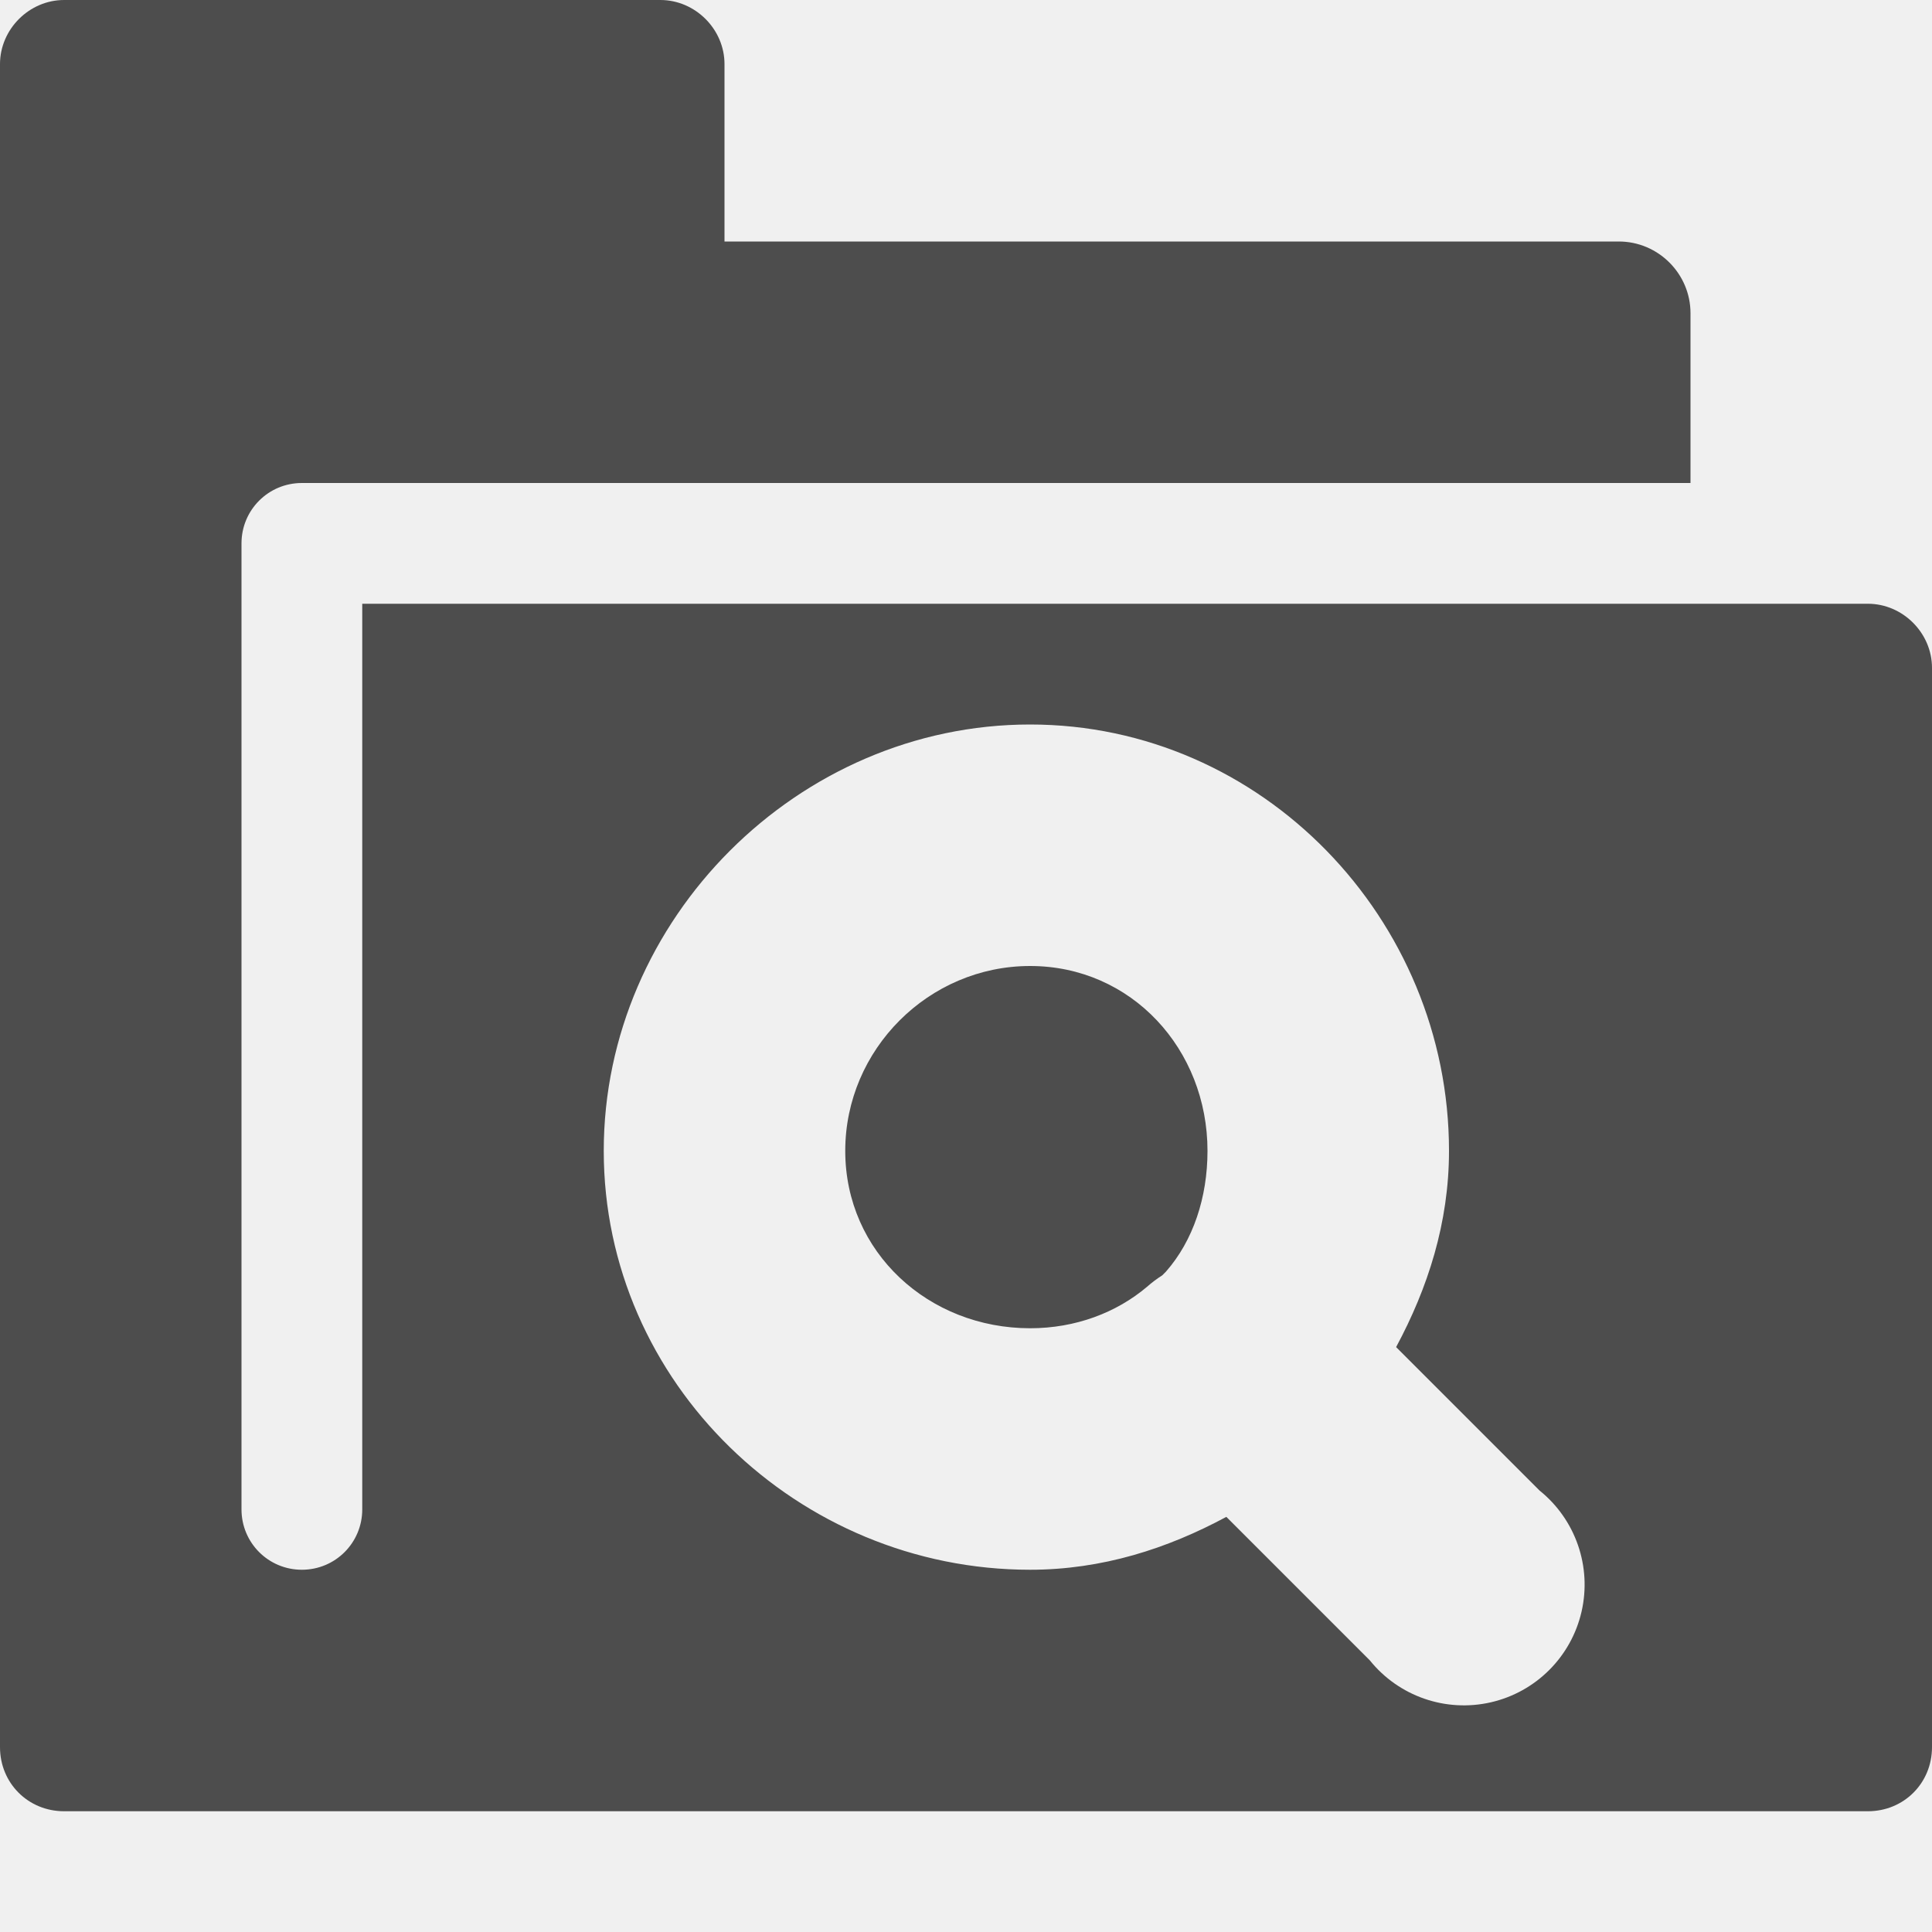
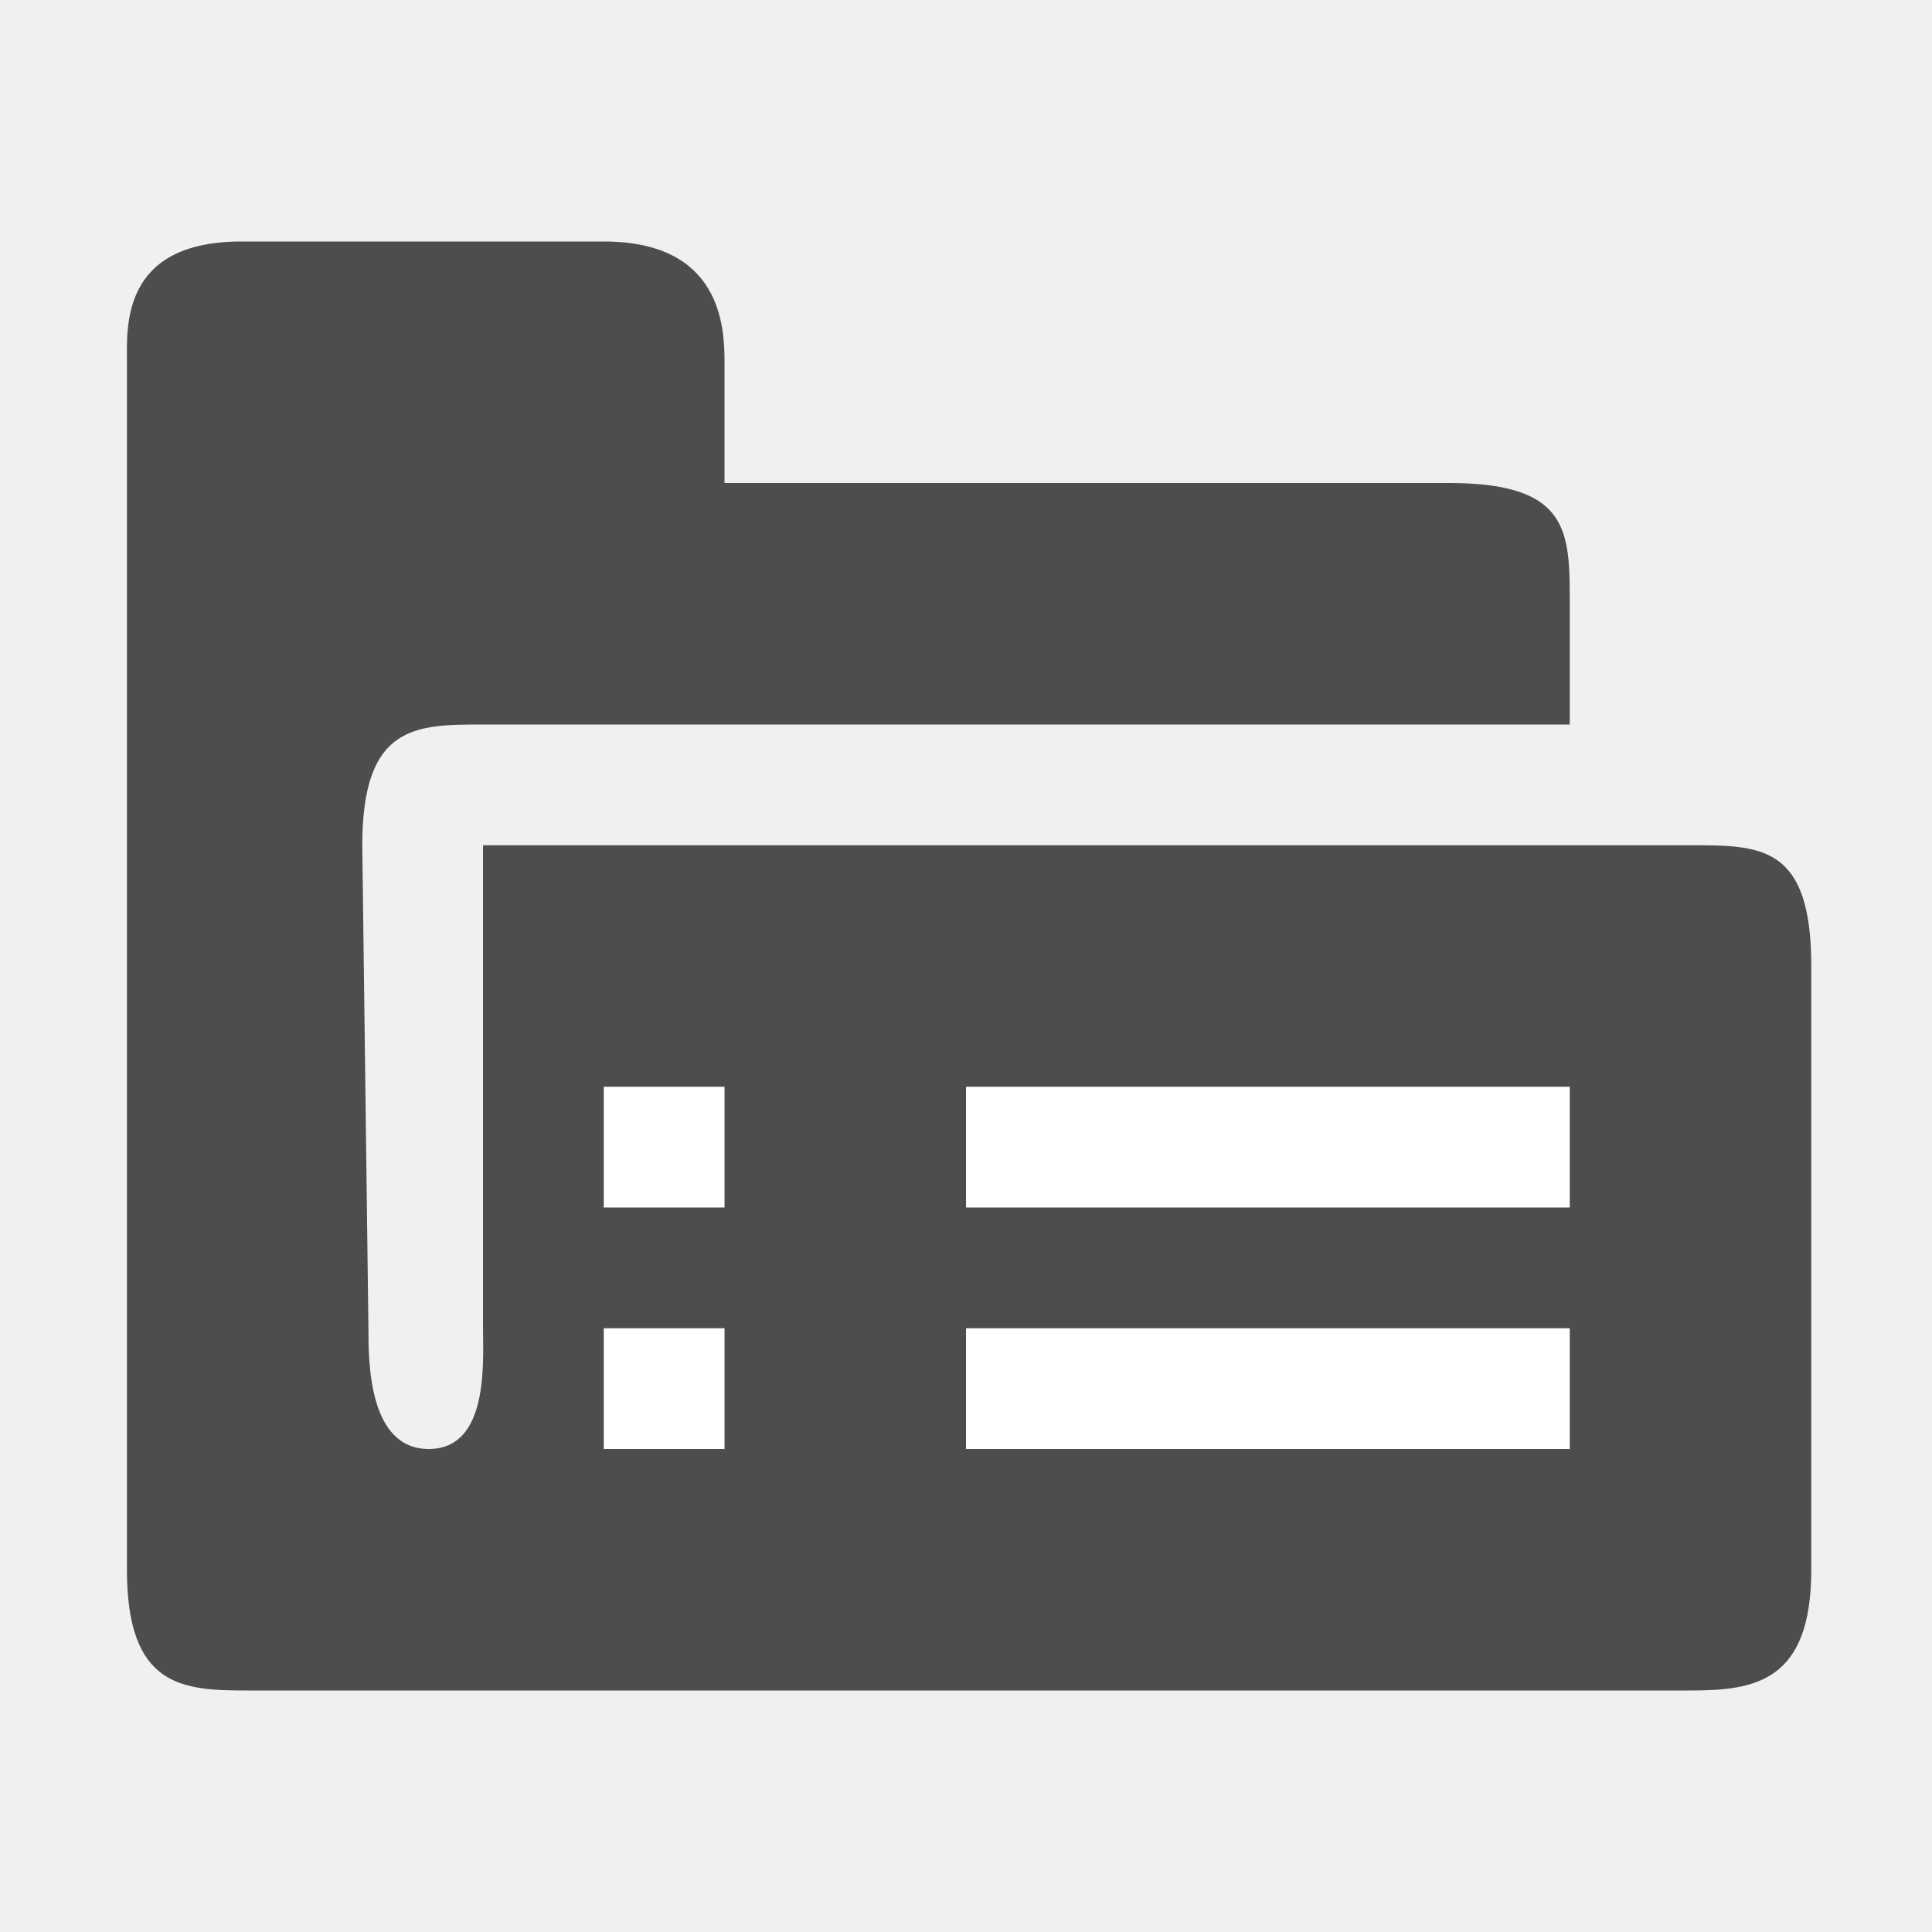
- <svg xmlns="http://www.w3.org/2000/svg" id="svg7384" version="1.1" height="16" width="16">
+ <svg xmlns="http://www.w3.org/2000/svg" version="1.1" width="16" height="16" id="svg7384">
  <defs id="defs7386" />
-   <g transform="translate(-442,-196)" id="layer9" style="display:inline" />
-   <g transform="translate(-442,-196)" id="layer10" />
-   <g transform="translate(-442,-196)" id="layer11" />
-   <g transform="translate(-442,-196)" id="layer12" />
-   <g transform="translate(-442,-196)" id="layer13">
-     <g transform="translate(234.0002,-801)" id="g12903" style="fill:#4d4d4d;fill-opacity:1">
-       <path transform="translate(-234.0002,800)" d="M 442.531,197 C 442.242,197 442,197.242 442,197.531 l 0,13.938 c 0,0.298 0.233,0.531 0.531,0.531 l 14.938,0 C 457.767,212 458,211.767 458,211.469 l 0,-8.938 C 458,202.242 457.758,202 457.469,202 L 445,202 l 0,7.5 c 0,0.277 -0.223,0.5 -0.5,0.5 -0.277,0 -0.5,-0.223 -0.5,-0.5 l 0,-8 c 0,-0.277 0.223,-0.5 0.5,-0.5 l 2.969,0 8.531,0 0,-1.406 C 456,199.267 455.733,199 455.406,199 L 448,199 l 0,-1.469 C 448,197.242 447.758,197 447.469,197 l -4.938,0 z m 8,6 c 1.921,0 3.469,1.61 3.469,3.531 0,0.595 -0.175,1.136 -0.438,1.625 l 1.188,1.188 a 1,1 0 1 1 -1.406,1.406 l -1.188,-1.188 C 451.668,209.825 451.127,210 450.531,210 448.61,210 447,208.452 447,206.531 447,204.61 448.61,203 450.531,203 z m 0,2 C 449.691,205 449,205.691 449,206.531 c 0,0.84 0.691,1.469 1.531,1.469 0.376,0 0.715,-0.129 0.969,-0.344 a 1,1 0 0 1 0.125,-0.094 c 0.01,-0.011 0.021,-0.02 0.031,-0.031 0.225,-0.256 0.344,-0.614 0.344,-1 C 452,205.691 451.372,205 450.531,205 z" id="path12905" style="fill:#4d4d4d;fill-opacity:1;stroke:none;display:inline" />
+   <g transform="translate(-260,-518)" id="layer9" style="display:inline" />
+   <g transform="translate(-260,-518)" id="layer10" />
+   <g transform="translate(-260,-518)" id="layer11" />
+   <g transform="translate(-260,-518)" id="layer13" />
+   <g transform="translate(-260,-518)" id="layer14" />
+   <g transform="translate(-260,-518)" id="layer15" />
+   <g transform="translate(-227.9998,-997)" id="g5514" style="display:inline">
+     <g id="g5516">
+       <rect width="16" height="16" x="228" y="996" id="rect5518" style="color:#bebebe;fill:none;stroke:none;stroke-width:2;marker:none;visibility:visible;display:inline;overflow:visible;enable-background:accumulate" />
    </g>
  </g>
-   <g transform="translate(-442,-196)" id="layer14" />
-   <g transform="translate(-442,-196)" id="layer15" style="display:inline" />
-   <g transform="translate(-442,-196)" id="g4953" style="display:inline" />
+   <g transform="translate(-207.9998,-997)" id="g4958" style="display:inline">
+     <path d="m 210,999 c -1.001,0 -0.949,0.711 -0.949,1 l 0,10 c 0,0.977 0.464,1 1,1 l 11.949,0 c 0.536,0 1,-0.074 1,-1 l 0,-5 c 0,-1 -0.414,-1 -1,-1 l -10,0 0,4 c 0,0.277 0.051,1 -0.449,1 -0.5,0 -0.5,-0.723 -0.5,-1 l -0.051,-4 c 0,-1 0.443,-1 1,-1 l 1.469,0 7.531,0 0,-1 c 0,-0.598 0,-1 -1,-1 l -6,0 0,-1 c 0,-0.289 -0.024,-1 -1,-1 z" id="rect3845" style="fill:#4d4d4d;fill-opacity:1;stroke:none;display:inline" />
+     <rect width="16" height="16" x="208" y="996" id="rect14152" style="color:#bebebe;fill:none;stroke:none;stroke-width:2;marker:none;visibility:visible;display:inline;overflow:visible;enable-background:accumulate" />
+     <rect width="5" height="1" rx="0" ry="0" x="216" y="1006" id="rect2996" style="fill:white;fill-opacity:1;stroke:none" />
+     <rect width="5" height="1" rx="0" ry="0" x="216" y="1008" id="rect3766" style="fill:white;fill-opacity:1;stroke:none" />
+     <rect width="1" height="1" rx="0" ry="0" x="213" y="1006" id="rect3770" style="fill:white;fill-opacity:1;stroke:none" />
+     <rect width="1" height="1" rx="0" ry="0" x="213" y="1008" id="rect3772" style="fill:white;fill-opacity:1;stroke:none" />
+   </g>
</svg>
